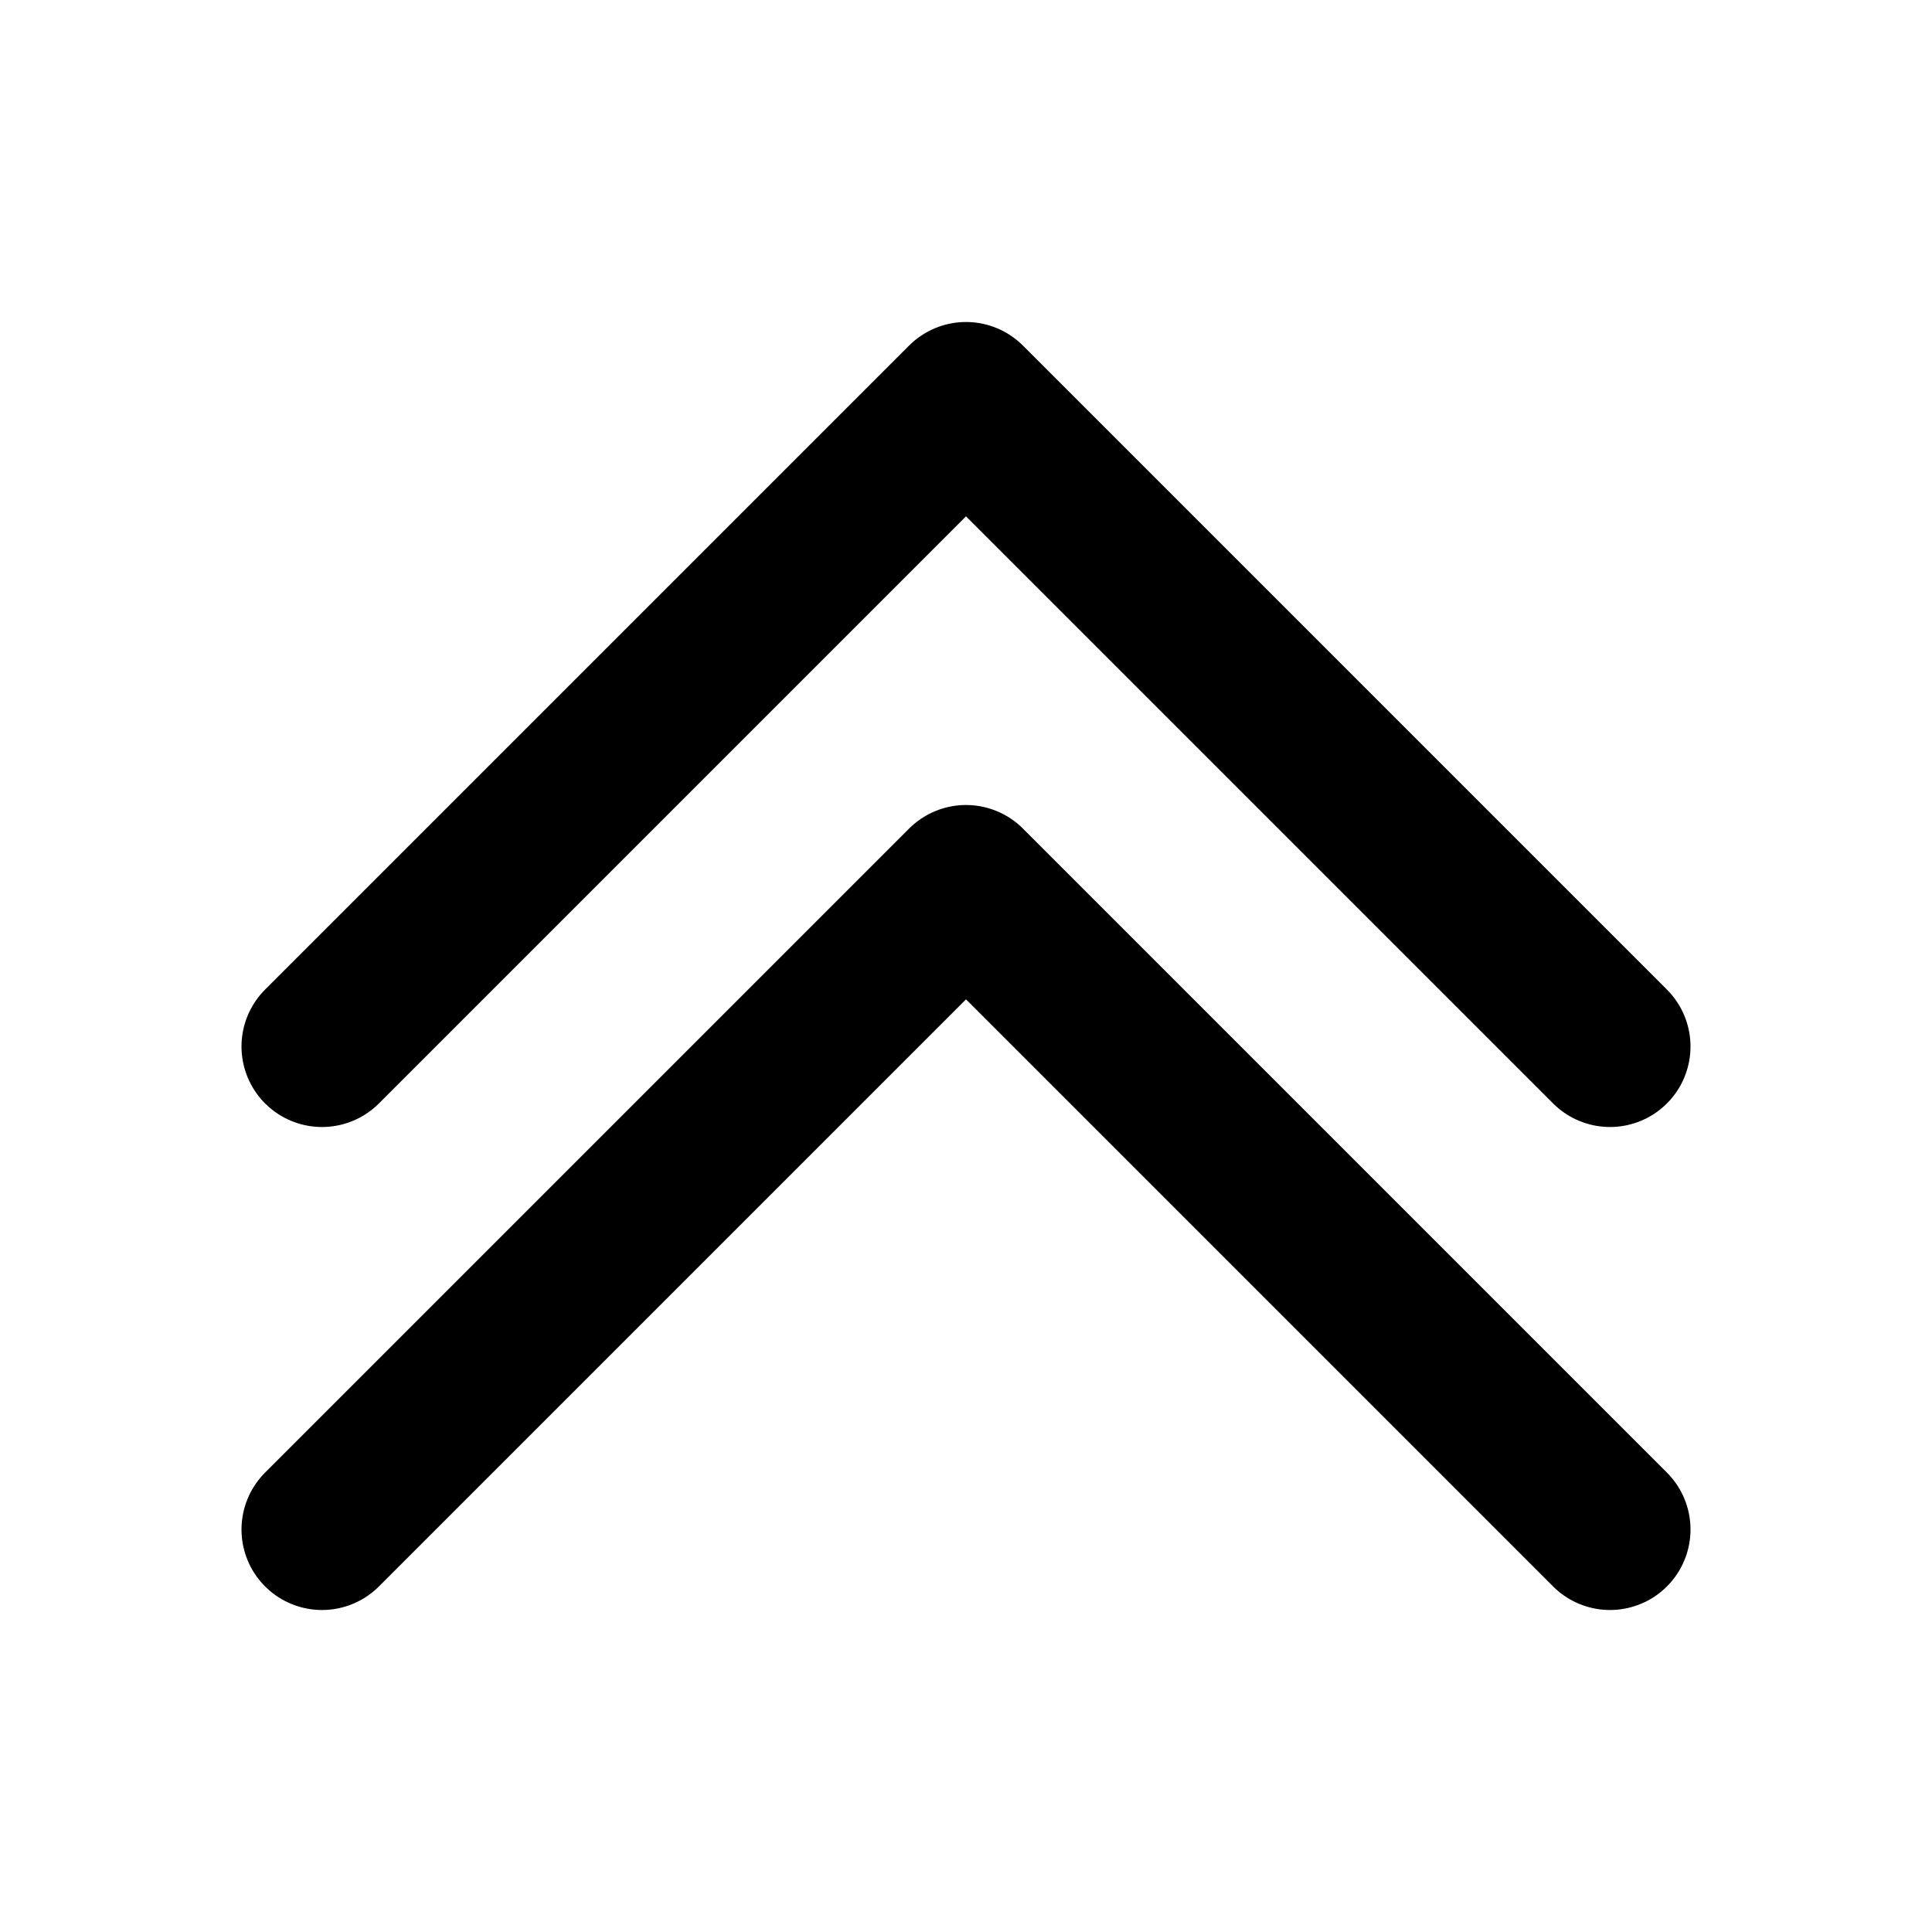
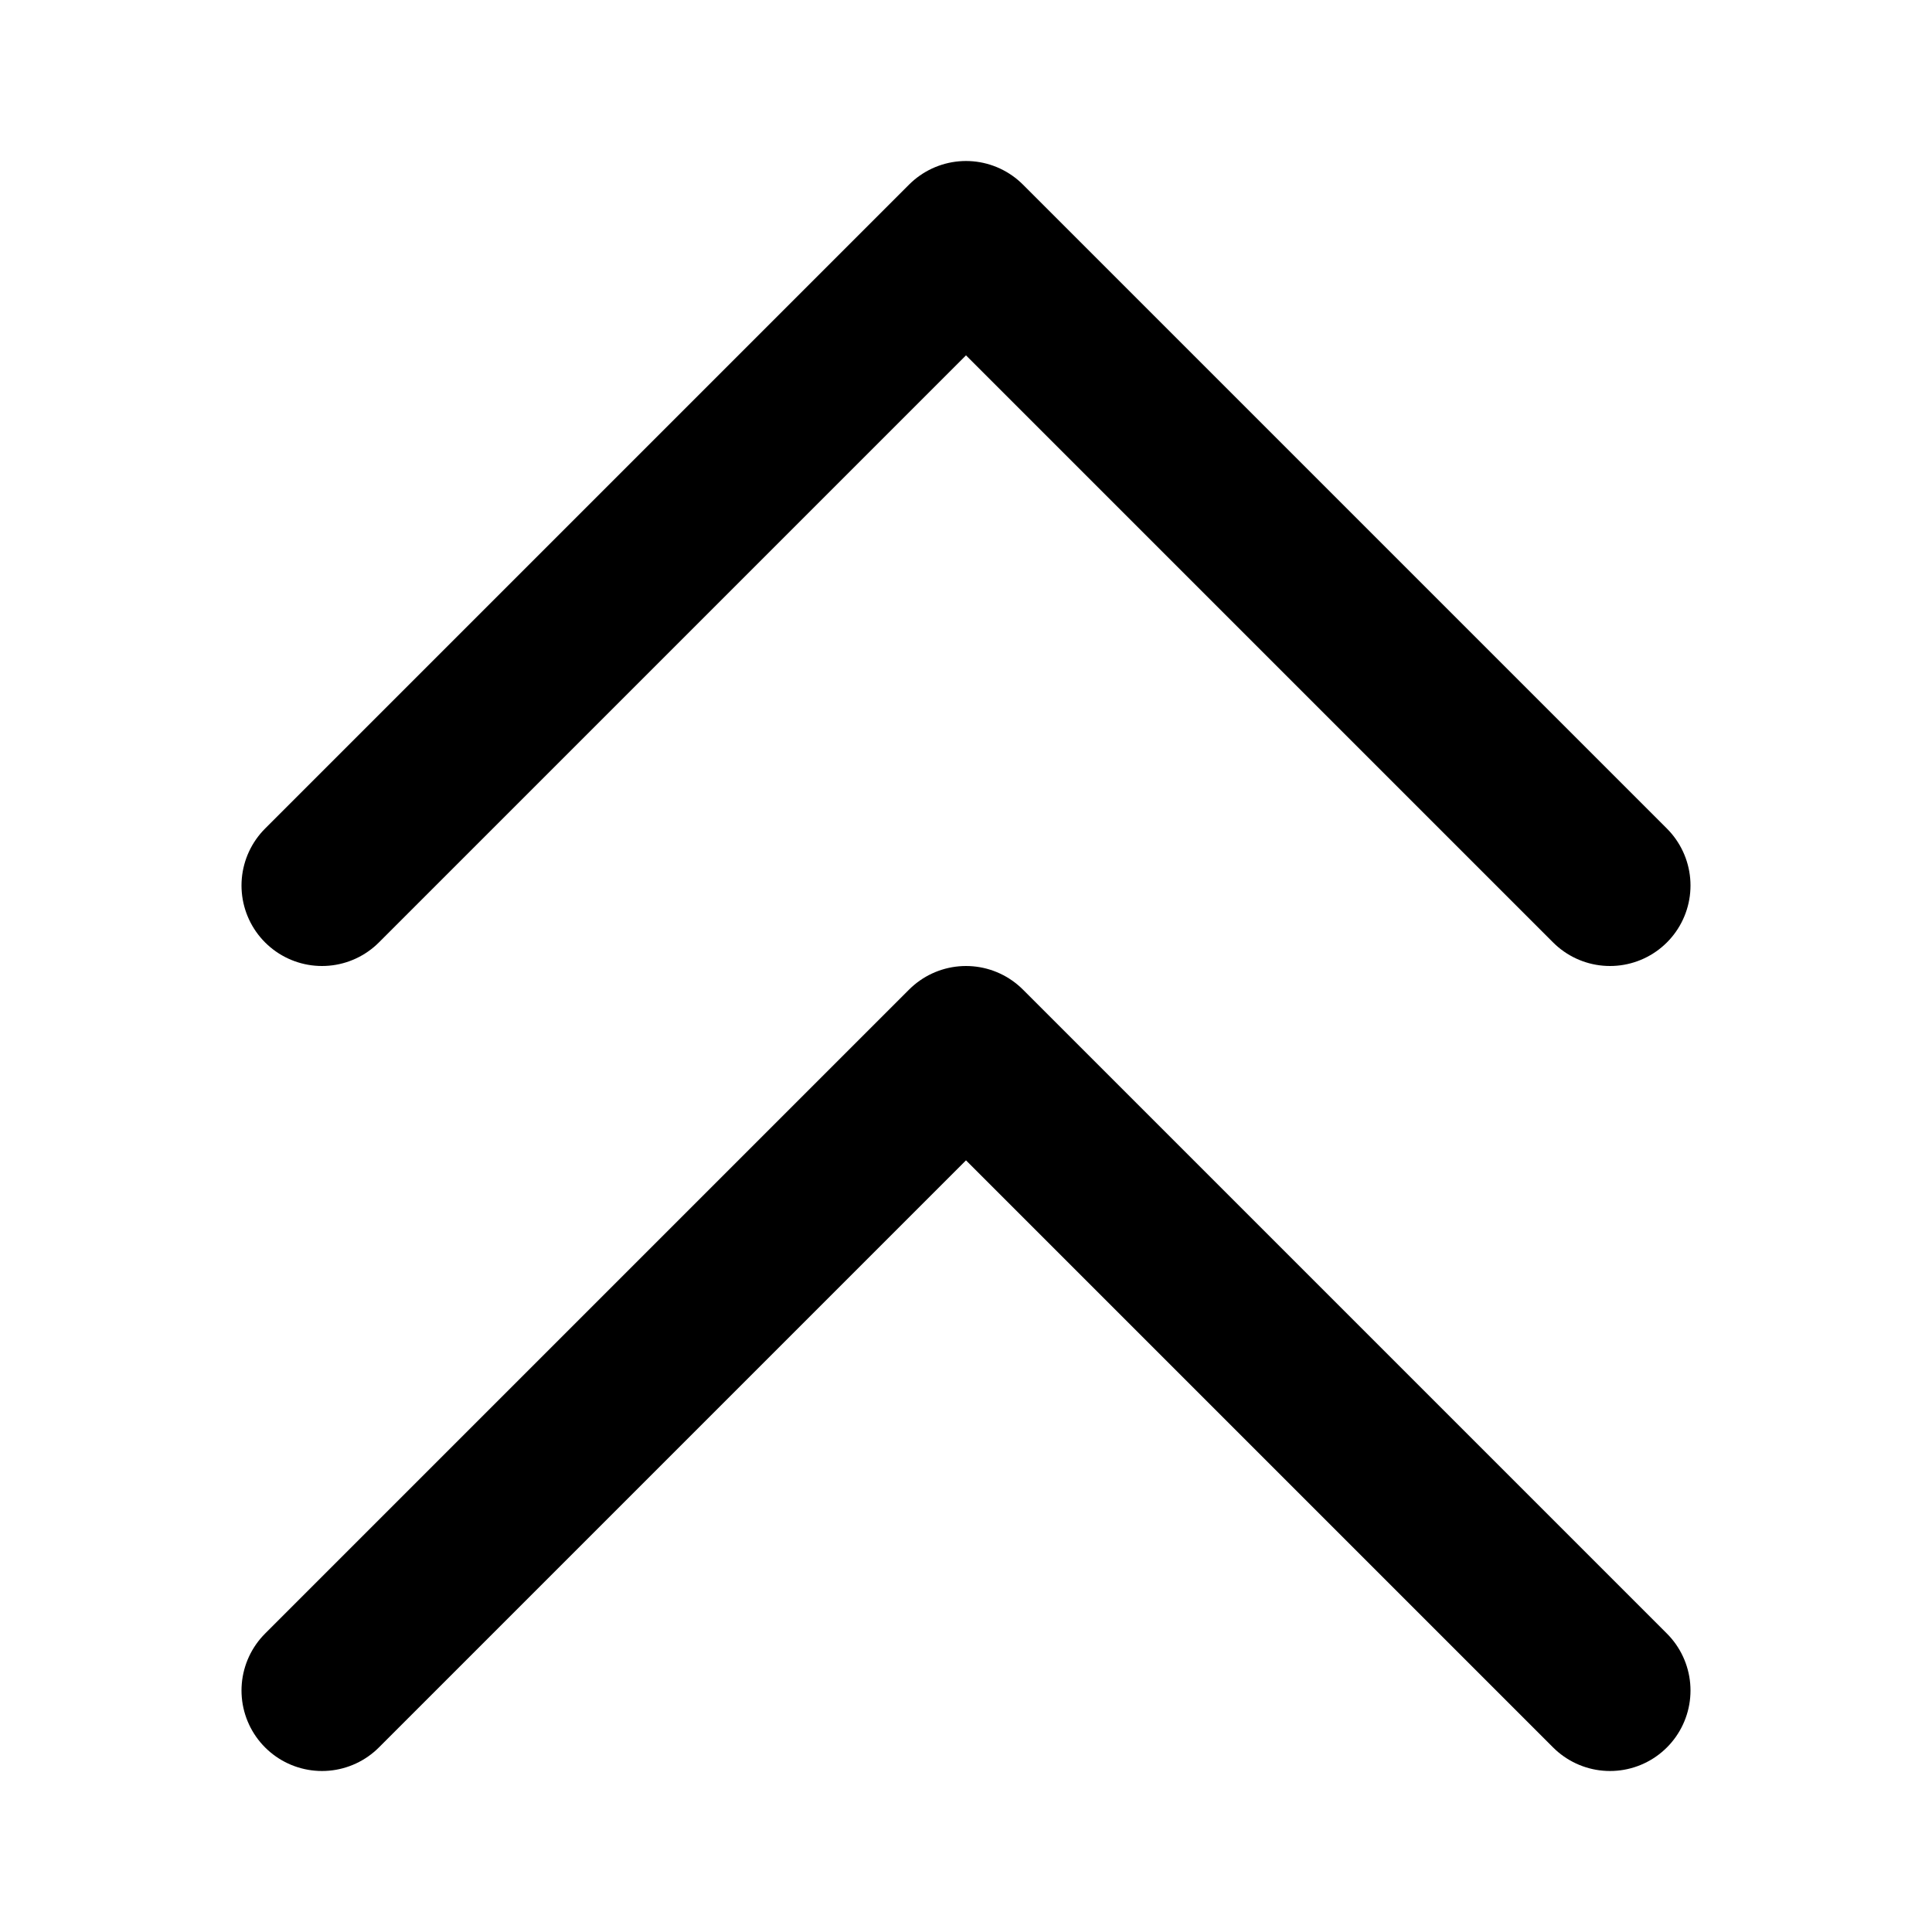
<svg xmlns="http://www.w3.org/2000/svg" class="i i-chevrons-up" viewBox="0 0 24 24" fill="none" stroke="currentColor" stroke-width="2" stroke-linecap="round" stroke-linejoin="round">
-   <path d="m4 13 8-8 8 8M4 19l8-8 8 8" />
+   <path d="m4 11 8-8 8 8M4 21l8-8 8 8" />
</svg>
